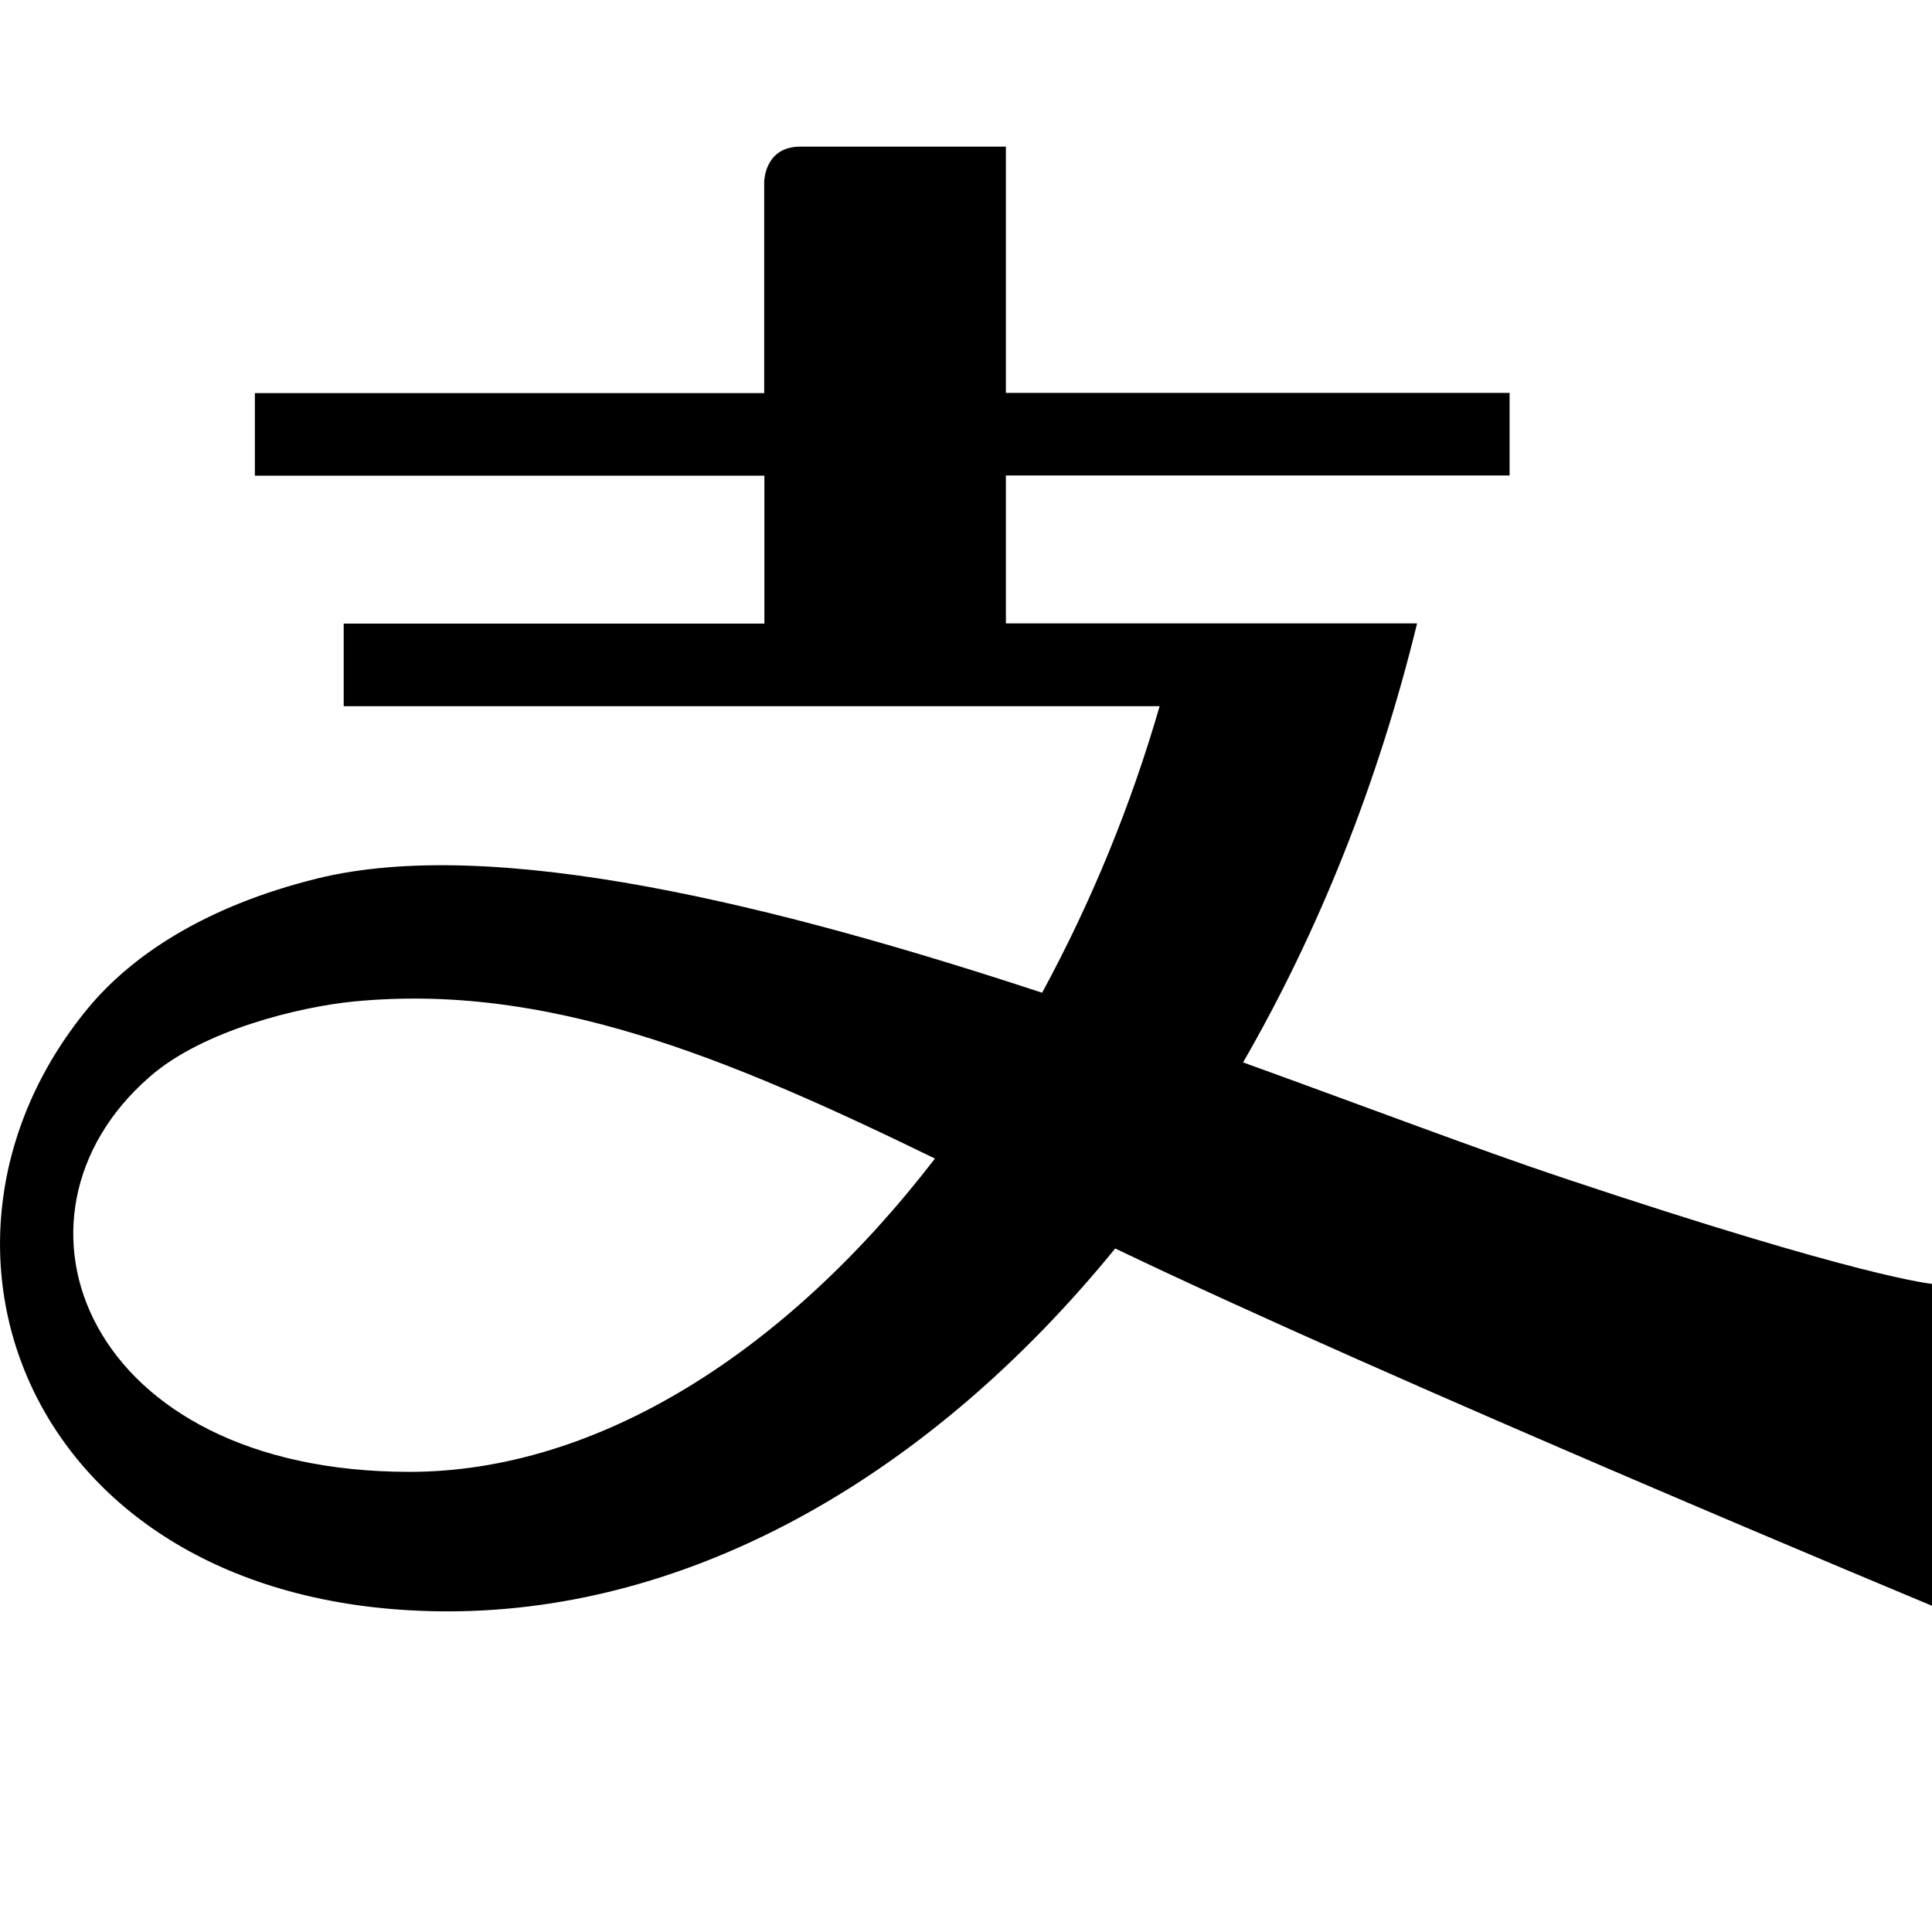
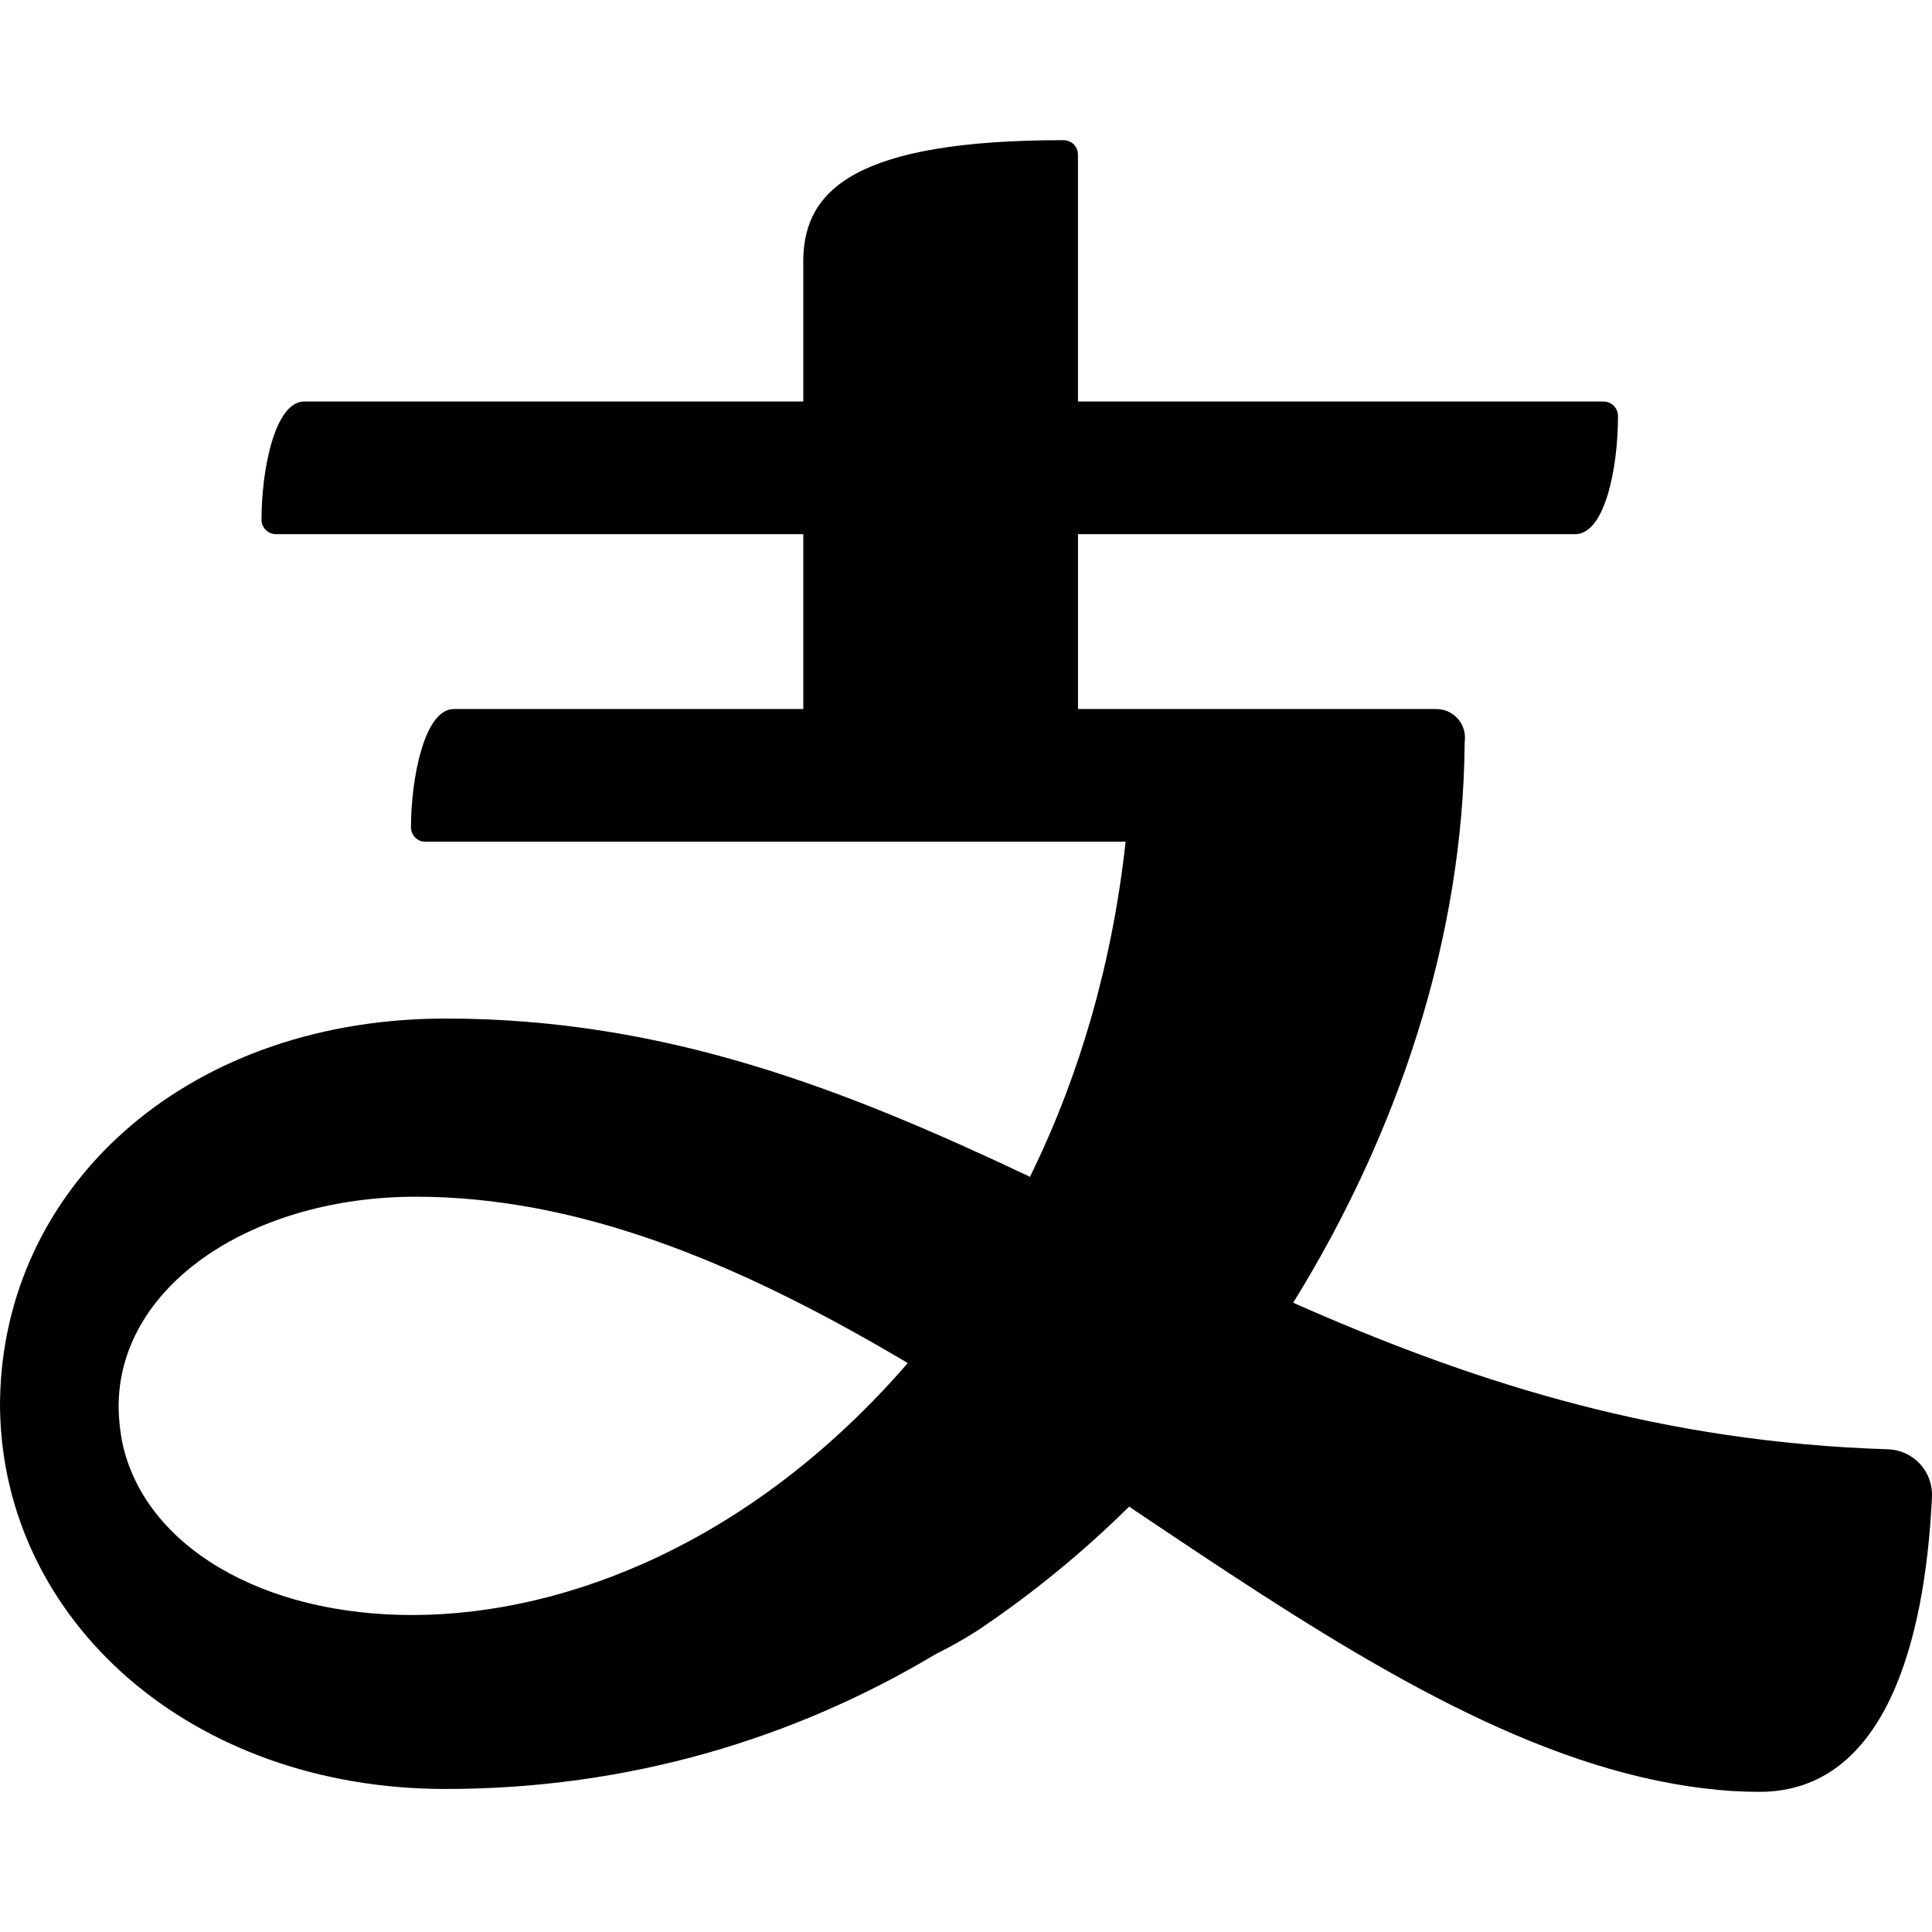
- <svg viewBox="64 64 896 896" focusable="false">
-   <path d="M789 610.3c-38.7-12.9-90.7-32.7-148.5-53.6 34.8-60.3 62.5-129 80.7-203.6H530.5v-68.6h233.6v-38.3H530.5V132h-95.4c-16.7 0-16.7 16.5-16.7 16.5v97.8H182.2v38.3h236.3v68.6H223.4v38.3h378.4a667.18 667.18 0 01-54.5 132.9c-122.8-40.4-253.8-73.2-336.1-53-52.6 13-86.5 36.1-106.5 60.3-91.4 111-25.9 279.6 167.2 279.6C386 811.2 496 747.6 581.2 643 708.3 704 960 808.7 960 808.7V659.4s-31.6-2.5-171-49.1zM253.9 746.6c-150.5 0-195-118.3-120.6-183.1 24.8-21.9 70.2-32.6 94.4-35 89.4-8.8 172.2 25.2 269.9 72.8-68.8 89.5-156.3 145.3-243.7 145.3z" />
+ <svg fill-rule="evenodd" viewBox="64 64 896 896" focusable="false">
+   <path d="M557.2 129a6.68 6.68 0 016.72 6.65V250.2h243.8a6.74 6.74 0 016.65 6.84c.02 23.92-6.05 54.69-19.85 54.69H563.94v81.1h166.18c7.69 0 13.8 6.51 13.25 14.18l-.11 1.51c-.7 90.2-30.63 180.64-79.52 259.65l8.71 3.82c77.3 33.48 162.15 60.85 267.15 64.14a21.08 21.08 0 0120.38 22.07l-.2 3.95c-3.34 59.57-20 132.85-79.85 132.85-8.8 0-17.29-.55-25.48-1.61-78.04-9.25-156.28-57.05-236.32-110.27l-17.33-11.57-13.15-8.83a480.83 480.83 0 01-69.99 57.25 192.8 192.8 0 01-19.57 11.08c-65.51 39.18-142.21 62.6-227.42 62.62-118.2 0-204.92-77.97-206.64-175.9l-.03-2.95.03-1.7c1.66-98.12 84.77-175.18 203-176.72l3.64-.03c102.92 0 186.66 33.54 270.48 73.14l.44.38 1.7-3.47c21.27-44.14 36.44-94.95 42.74-152.06h-324.8a6.64 6.64 0 01-6.63-6.62c-.04-21.86 6-54.91 19.85-54.91h162.1v-81.1H191.92a6.71 6.71 0 01-6.64-6.85c-.01-22.61 6.06-54.68 19.86-54.68h231.4v-64.85l.02-1.99c.9-30.93 23.72-54.36 120.64-54.36M256.9 619c-74.77 0-136.53 39.93-137.88 95.6l-.02 1.26.08 3.24a92.55 92.55 0 001.58 13.64c20.26 96.5 220.16 129.71 364.34-36.59l-8.03-4.72C405.95 650.11 332.94 619 256.9 619" />
</svg>
